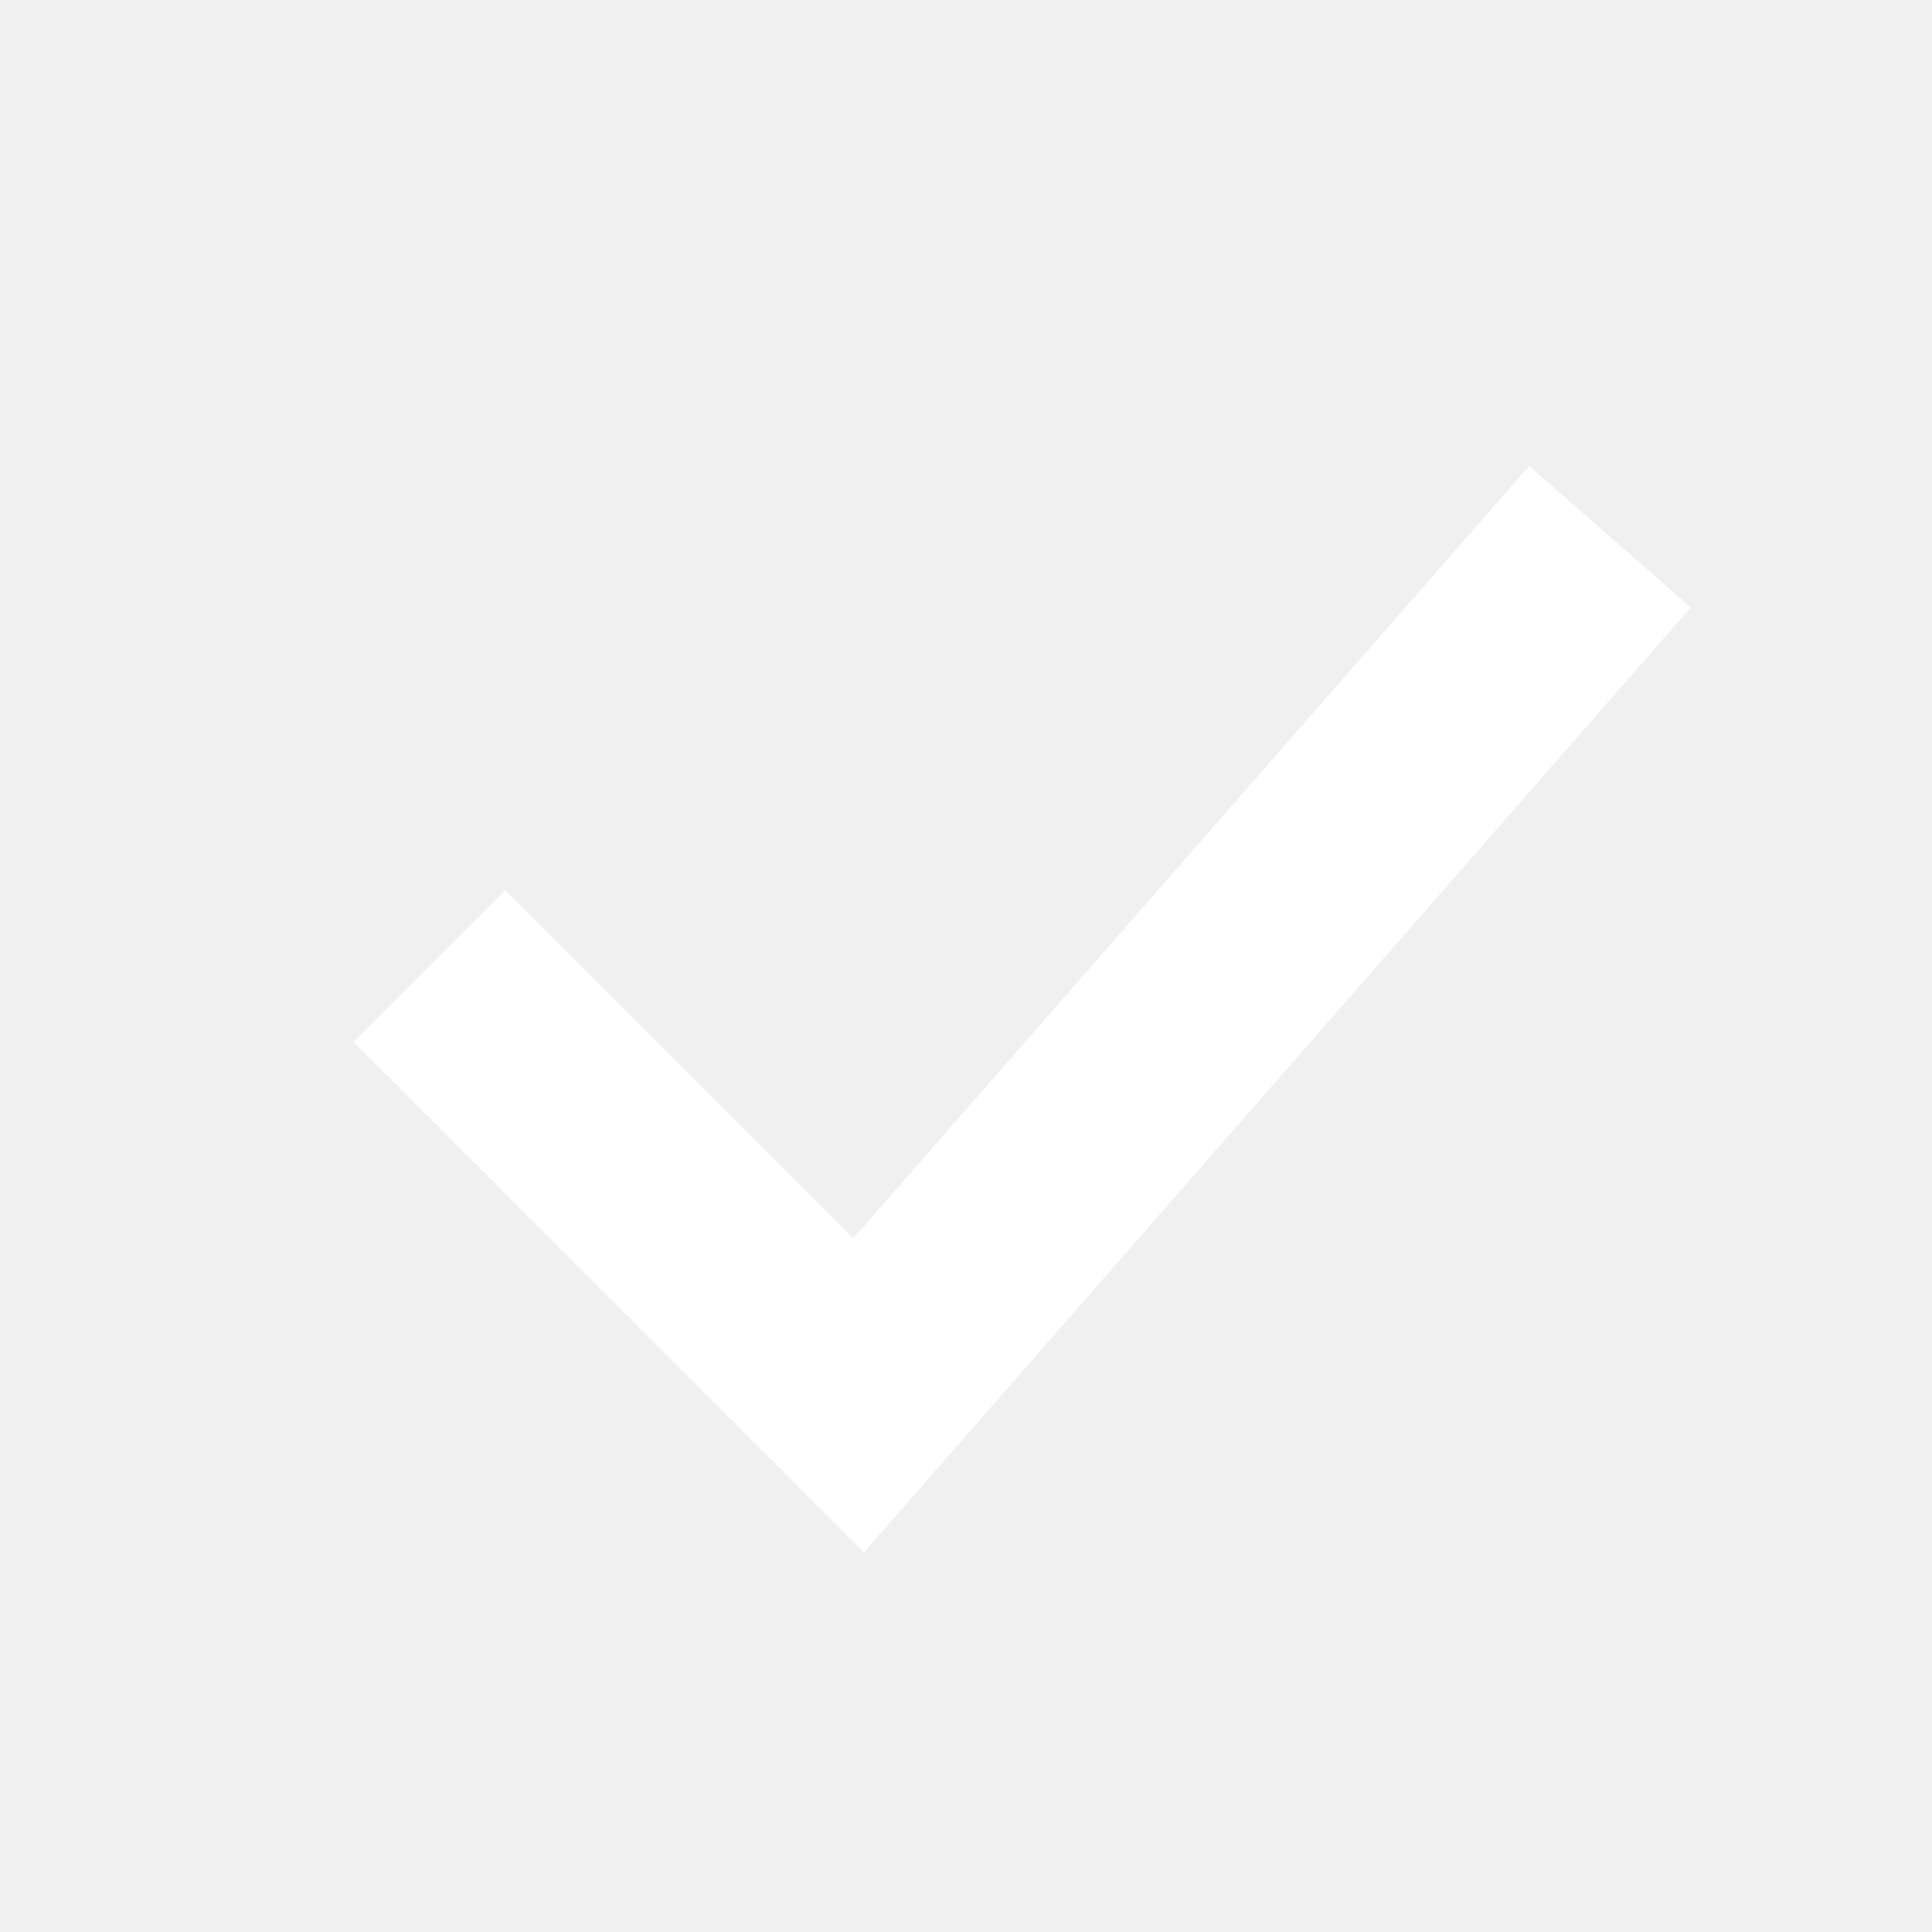
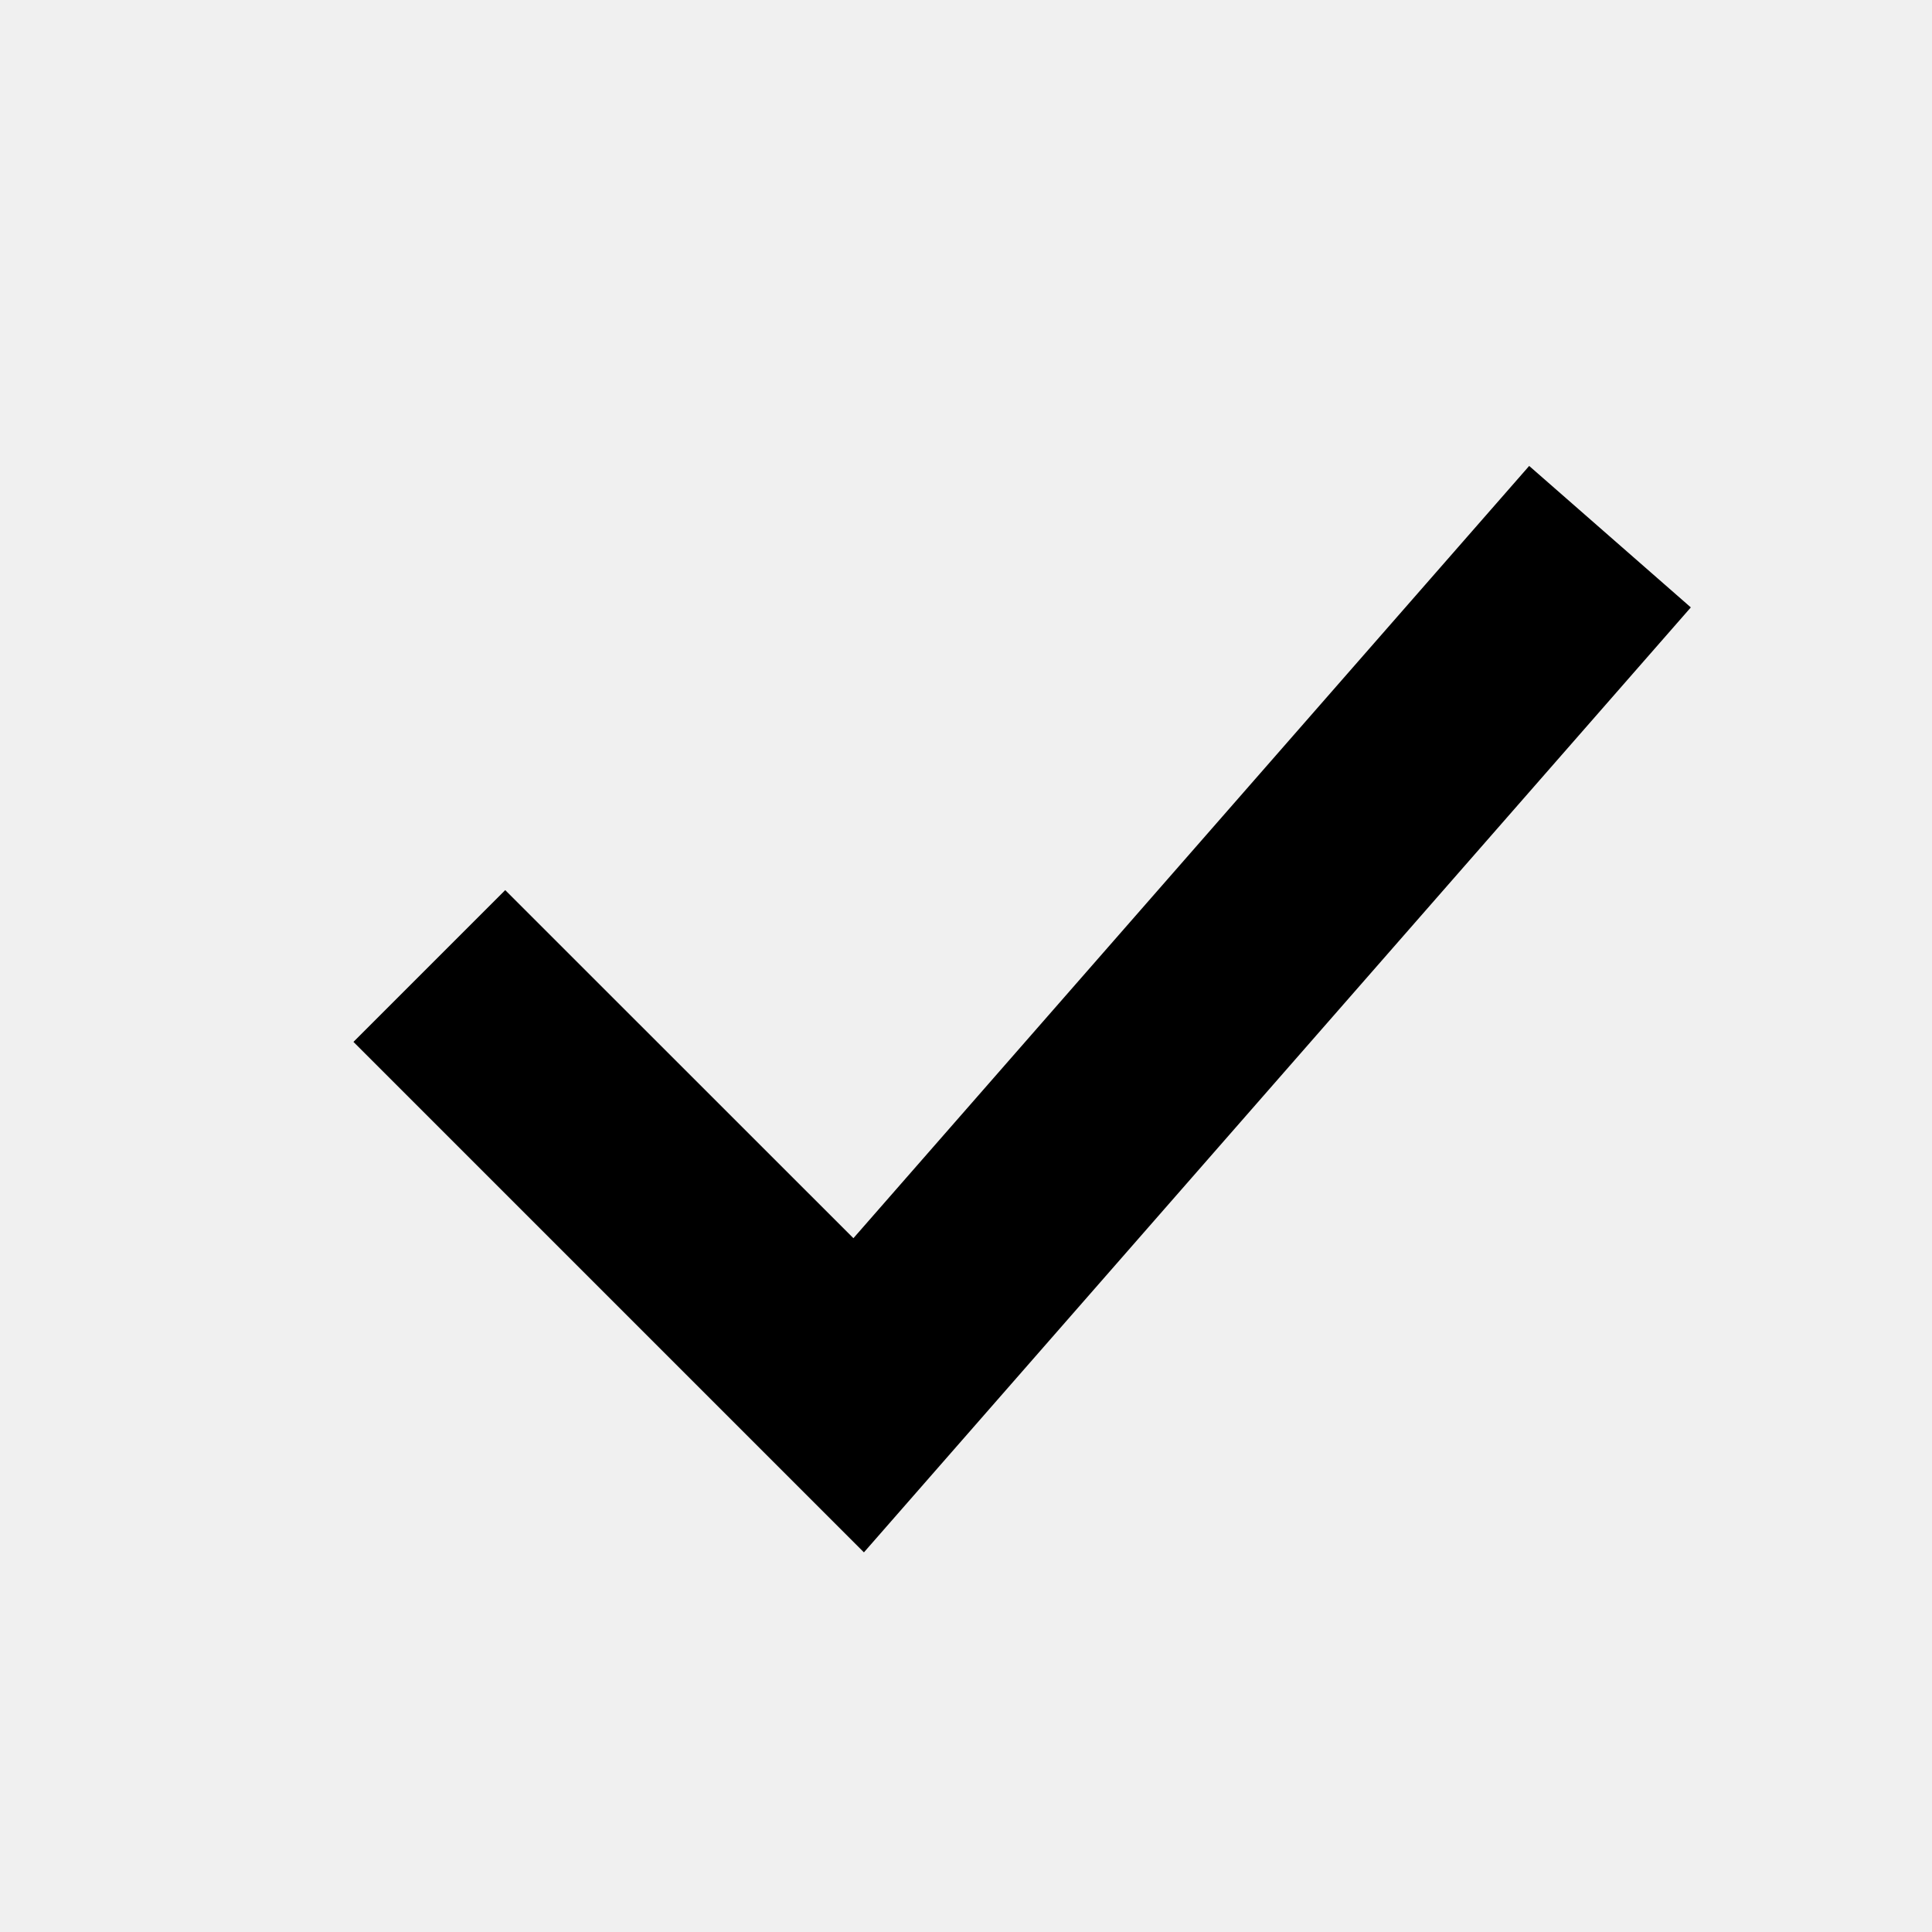
<svg xmlns="http://www.w3.org/2000/svg" width="18px" height="18px" viewBox="0 0 18 18" version="1.1">
-   <g id="Form-Elements/Checkbox/x/check_icon/18" stroke="none" stroke-width="1" fill="none" fill-rule="evenodd">
-     <polygon id="Path-2" fill="#FFFFFF" fill-rule="nonzero" points="14.247 4.341 15.753 5.659 8.049 14.463 3.293 9.707 4.707 8.293 7.951 11.536" />
-   </g>
+   <polygon id="Path-2" fill-rule="evenodd" points="14.247 4.341 15.753 5.659 8.049 14.463 3.293 9.707 4.707 8.293 7.951 11.536" />
</svg>
